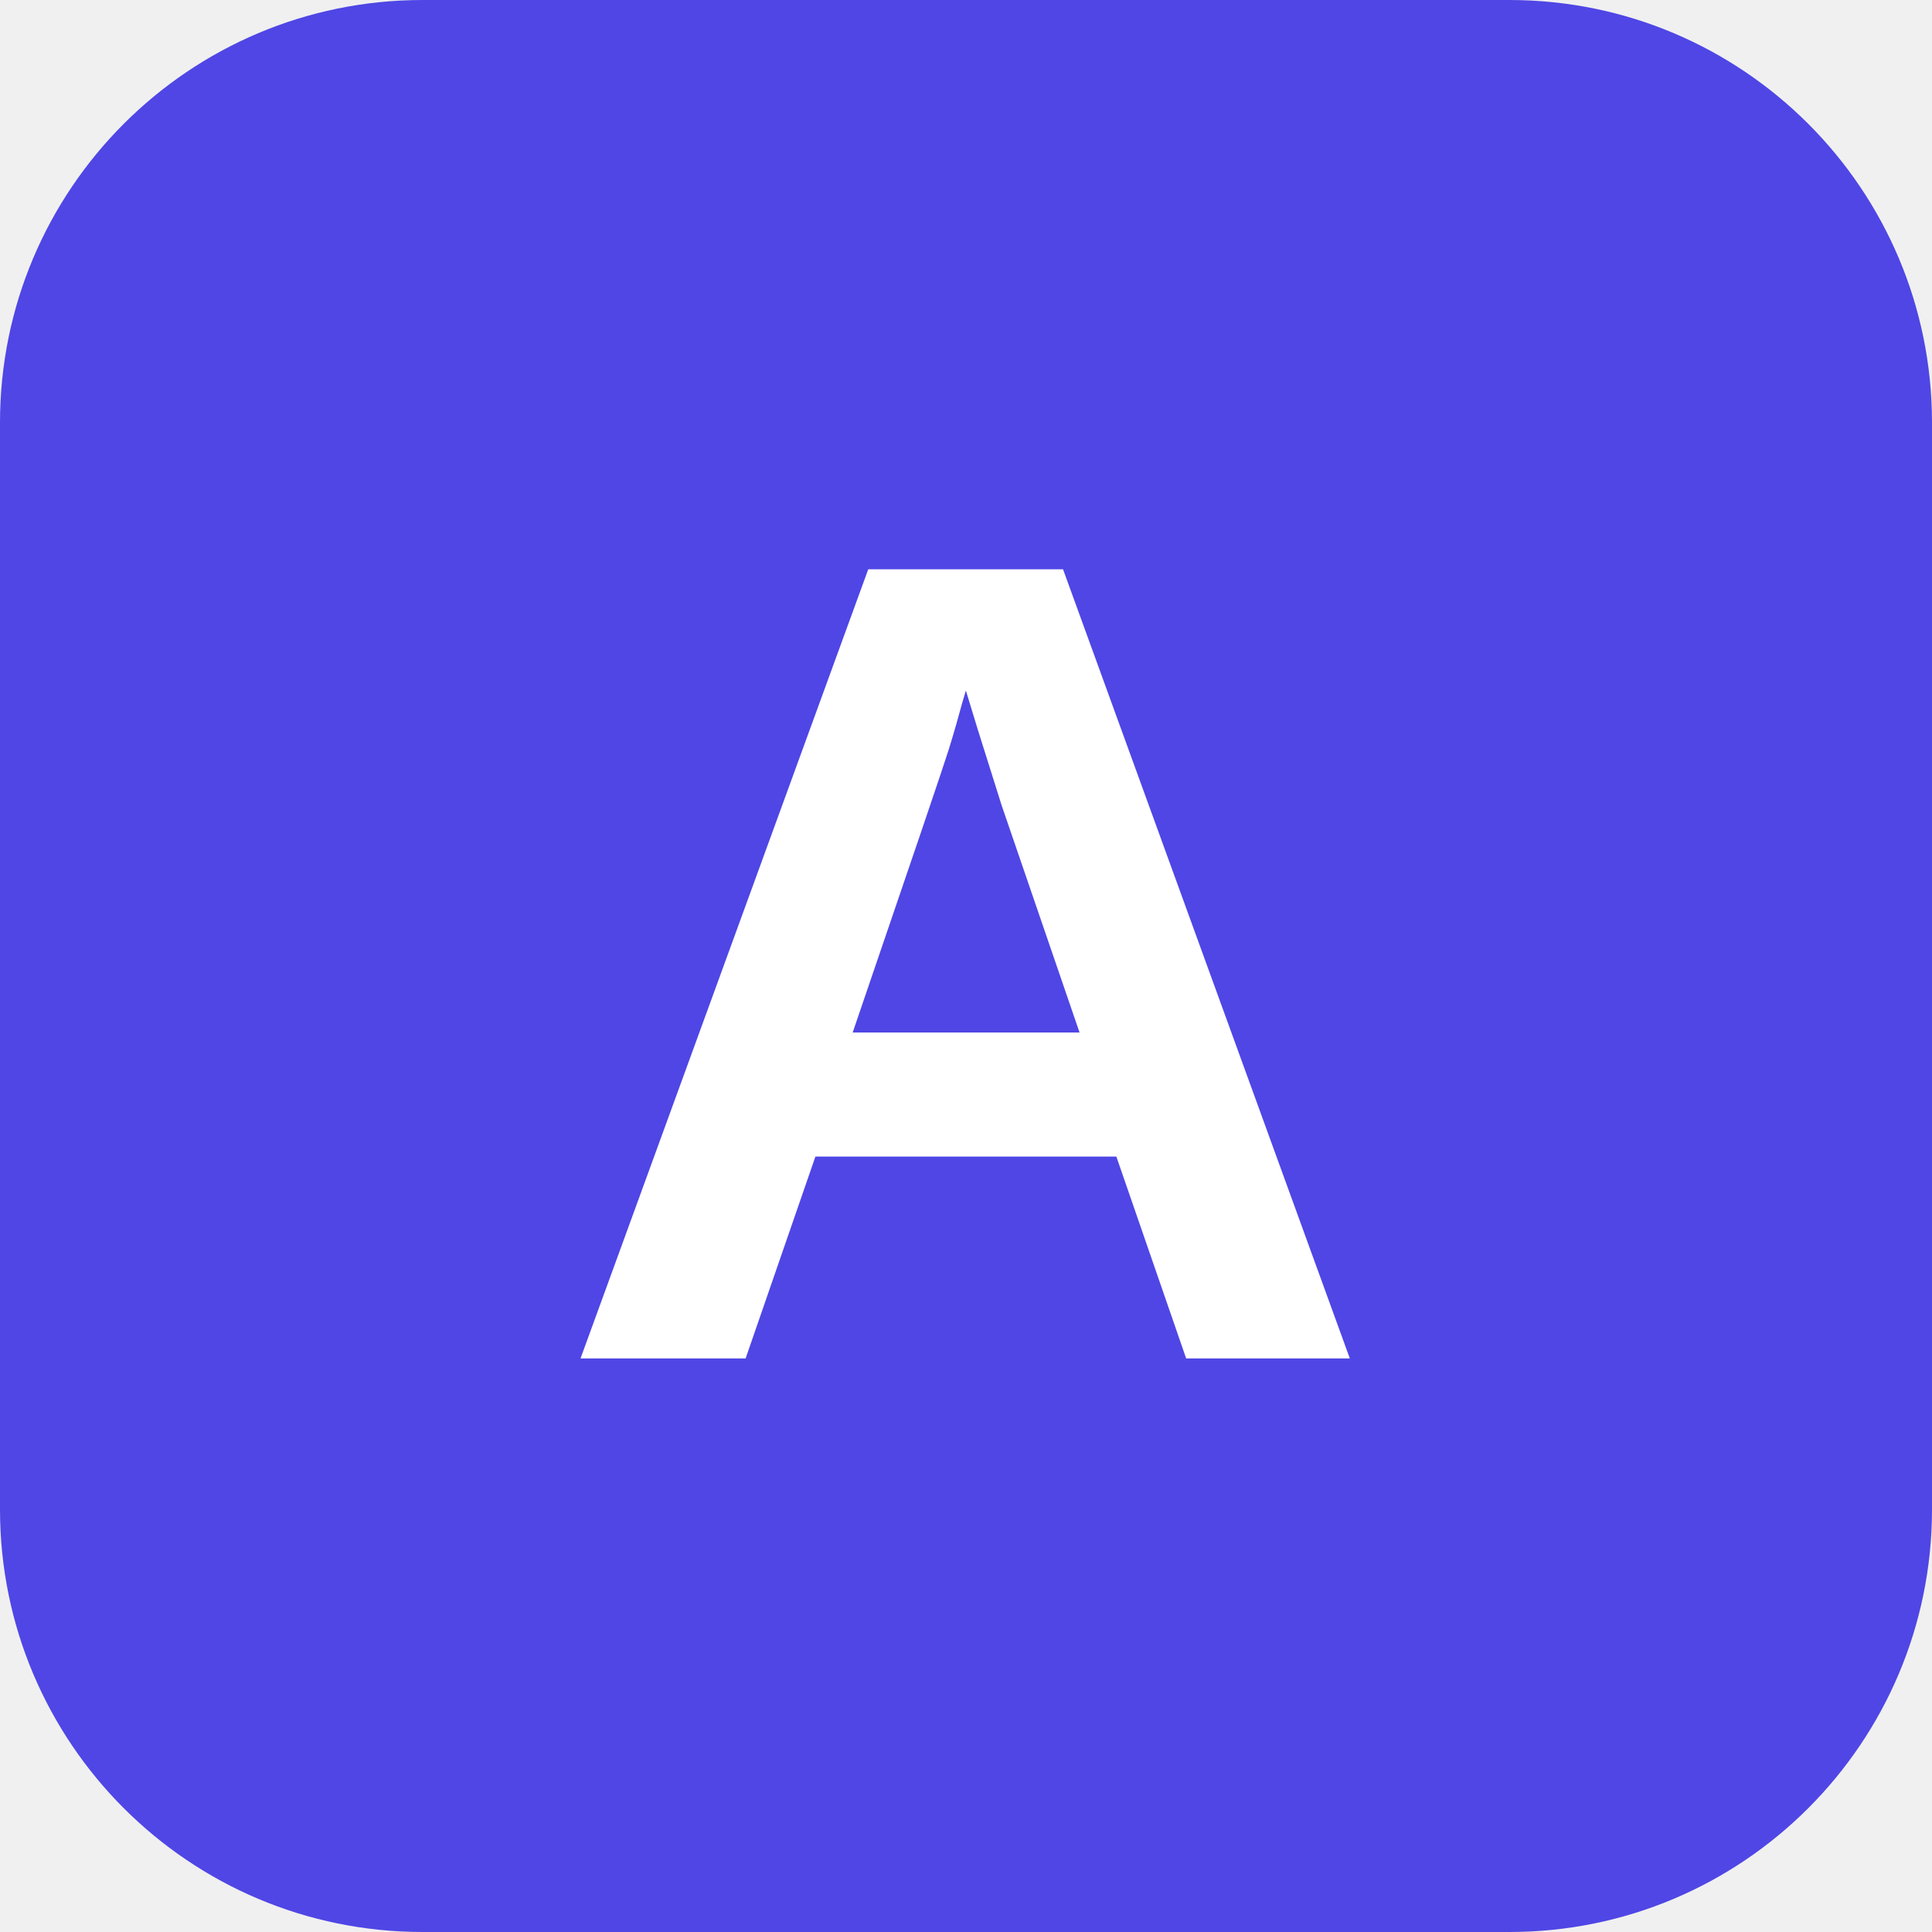
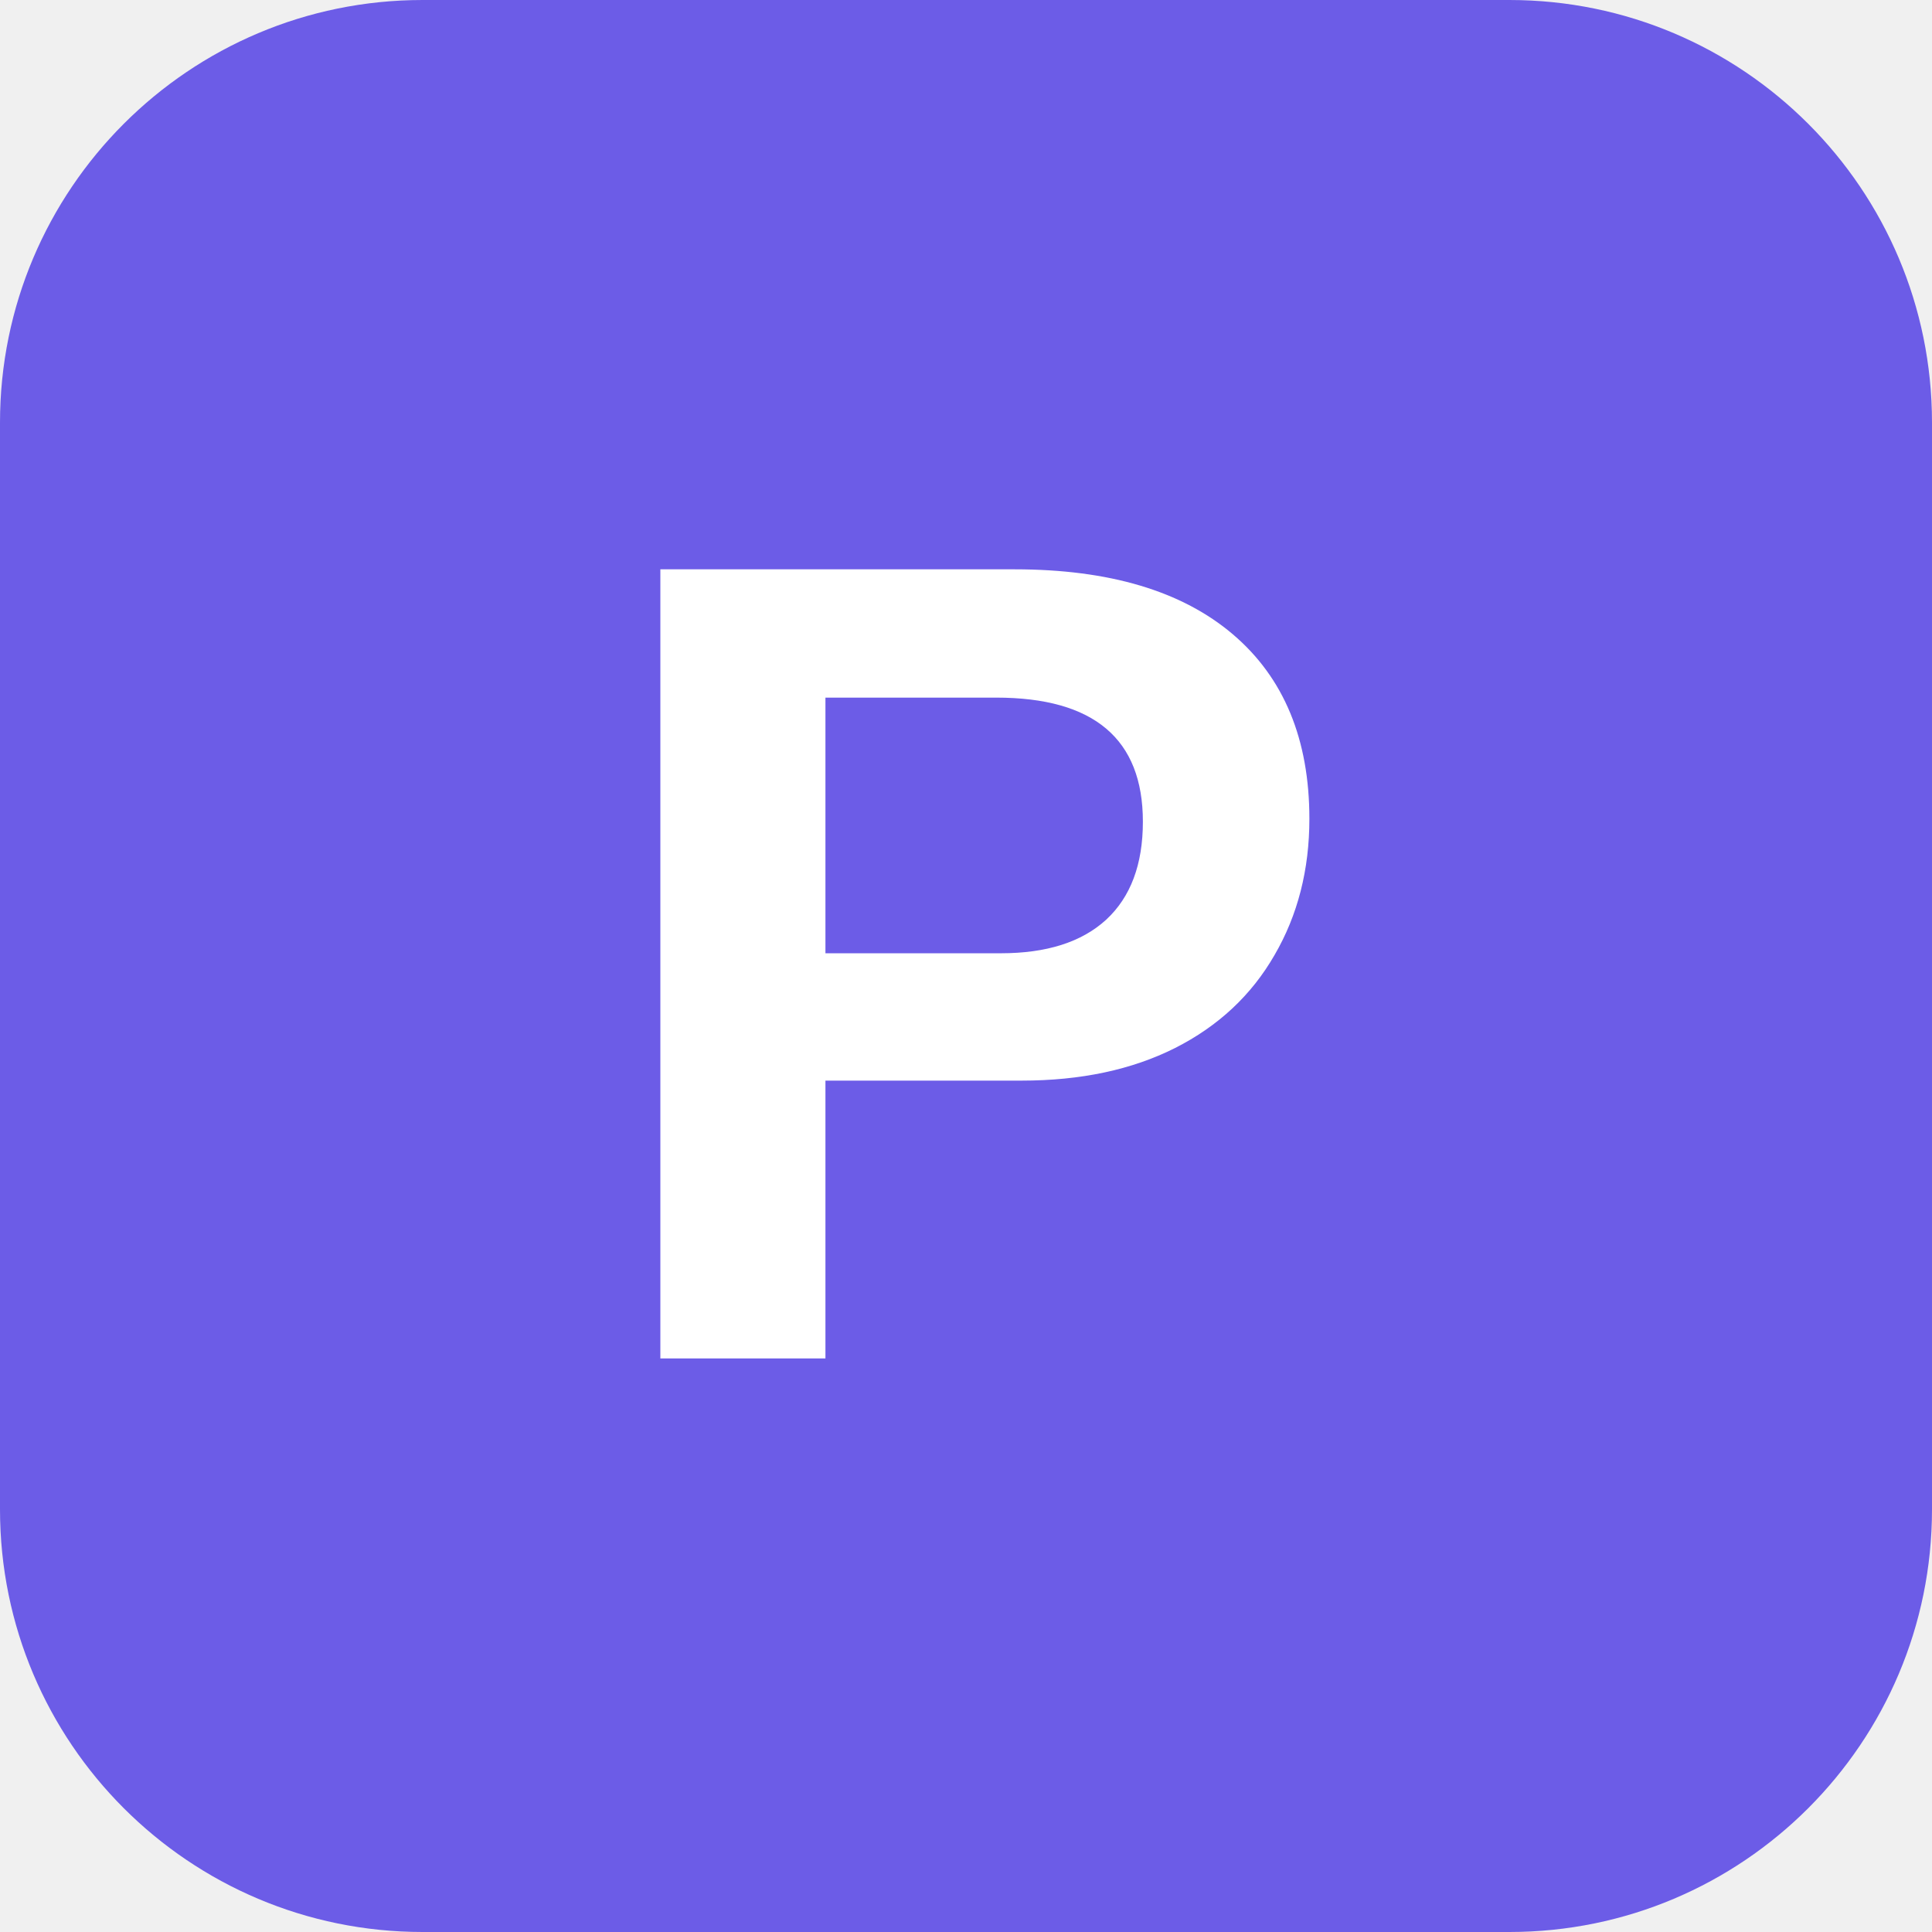
<svg xmlns="http://www.w3.org/2000/svg" viewBox="0 0 64 64">
-   <rect width="64" height="64" rx="14" fill="#4f46e5" />
-   <text x="32" y="45" font-family="Arial, Helvetica, sans-serif" font-size="38" font-weight="700" fill="#ffffff" text-anchor="middle">A</text>
+   <rect width="64" height="64" rx="14" fill="#6C5CE7" />
+   <text x="32" y="45" font-family="Arial, Helvetica, sans-serif" font-size="38" font-weight="700" fill="#ffffff" text-anchor="middle">P</text>
</svg>
